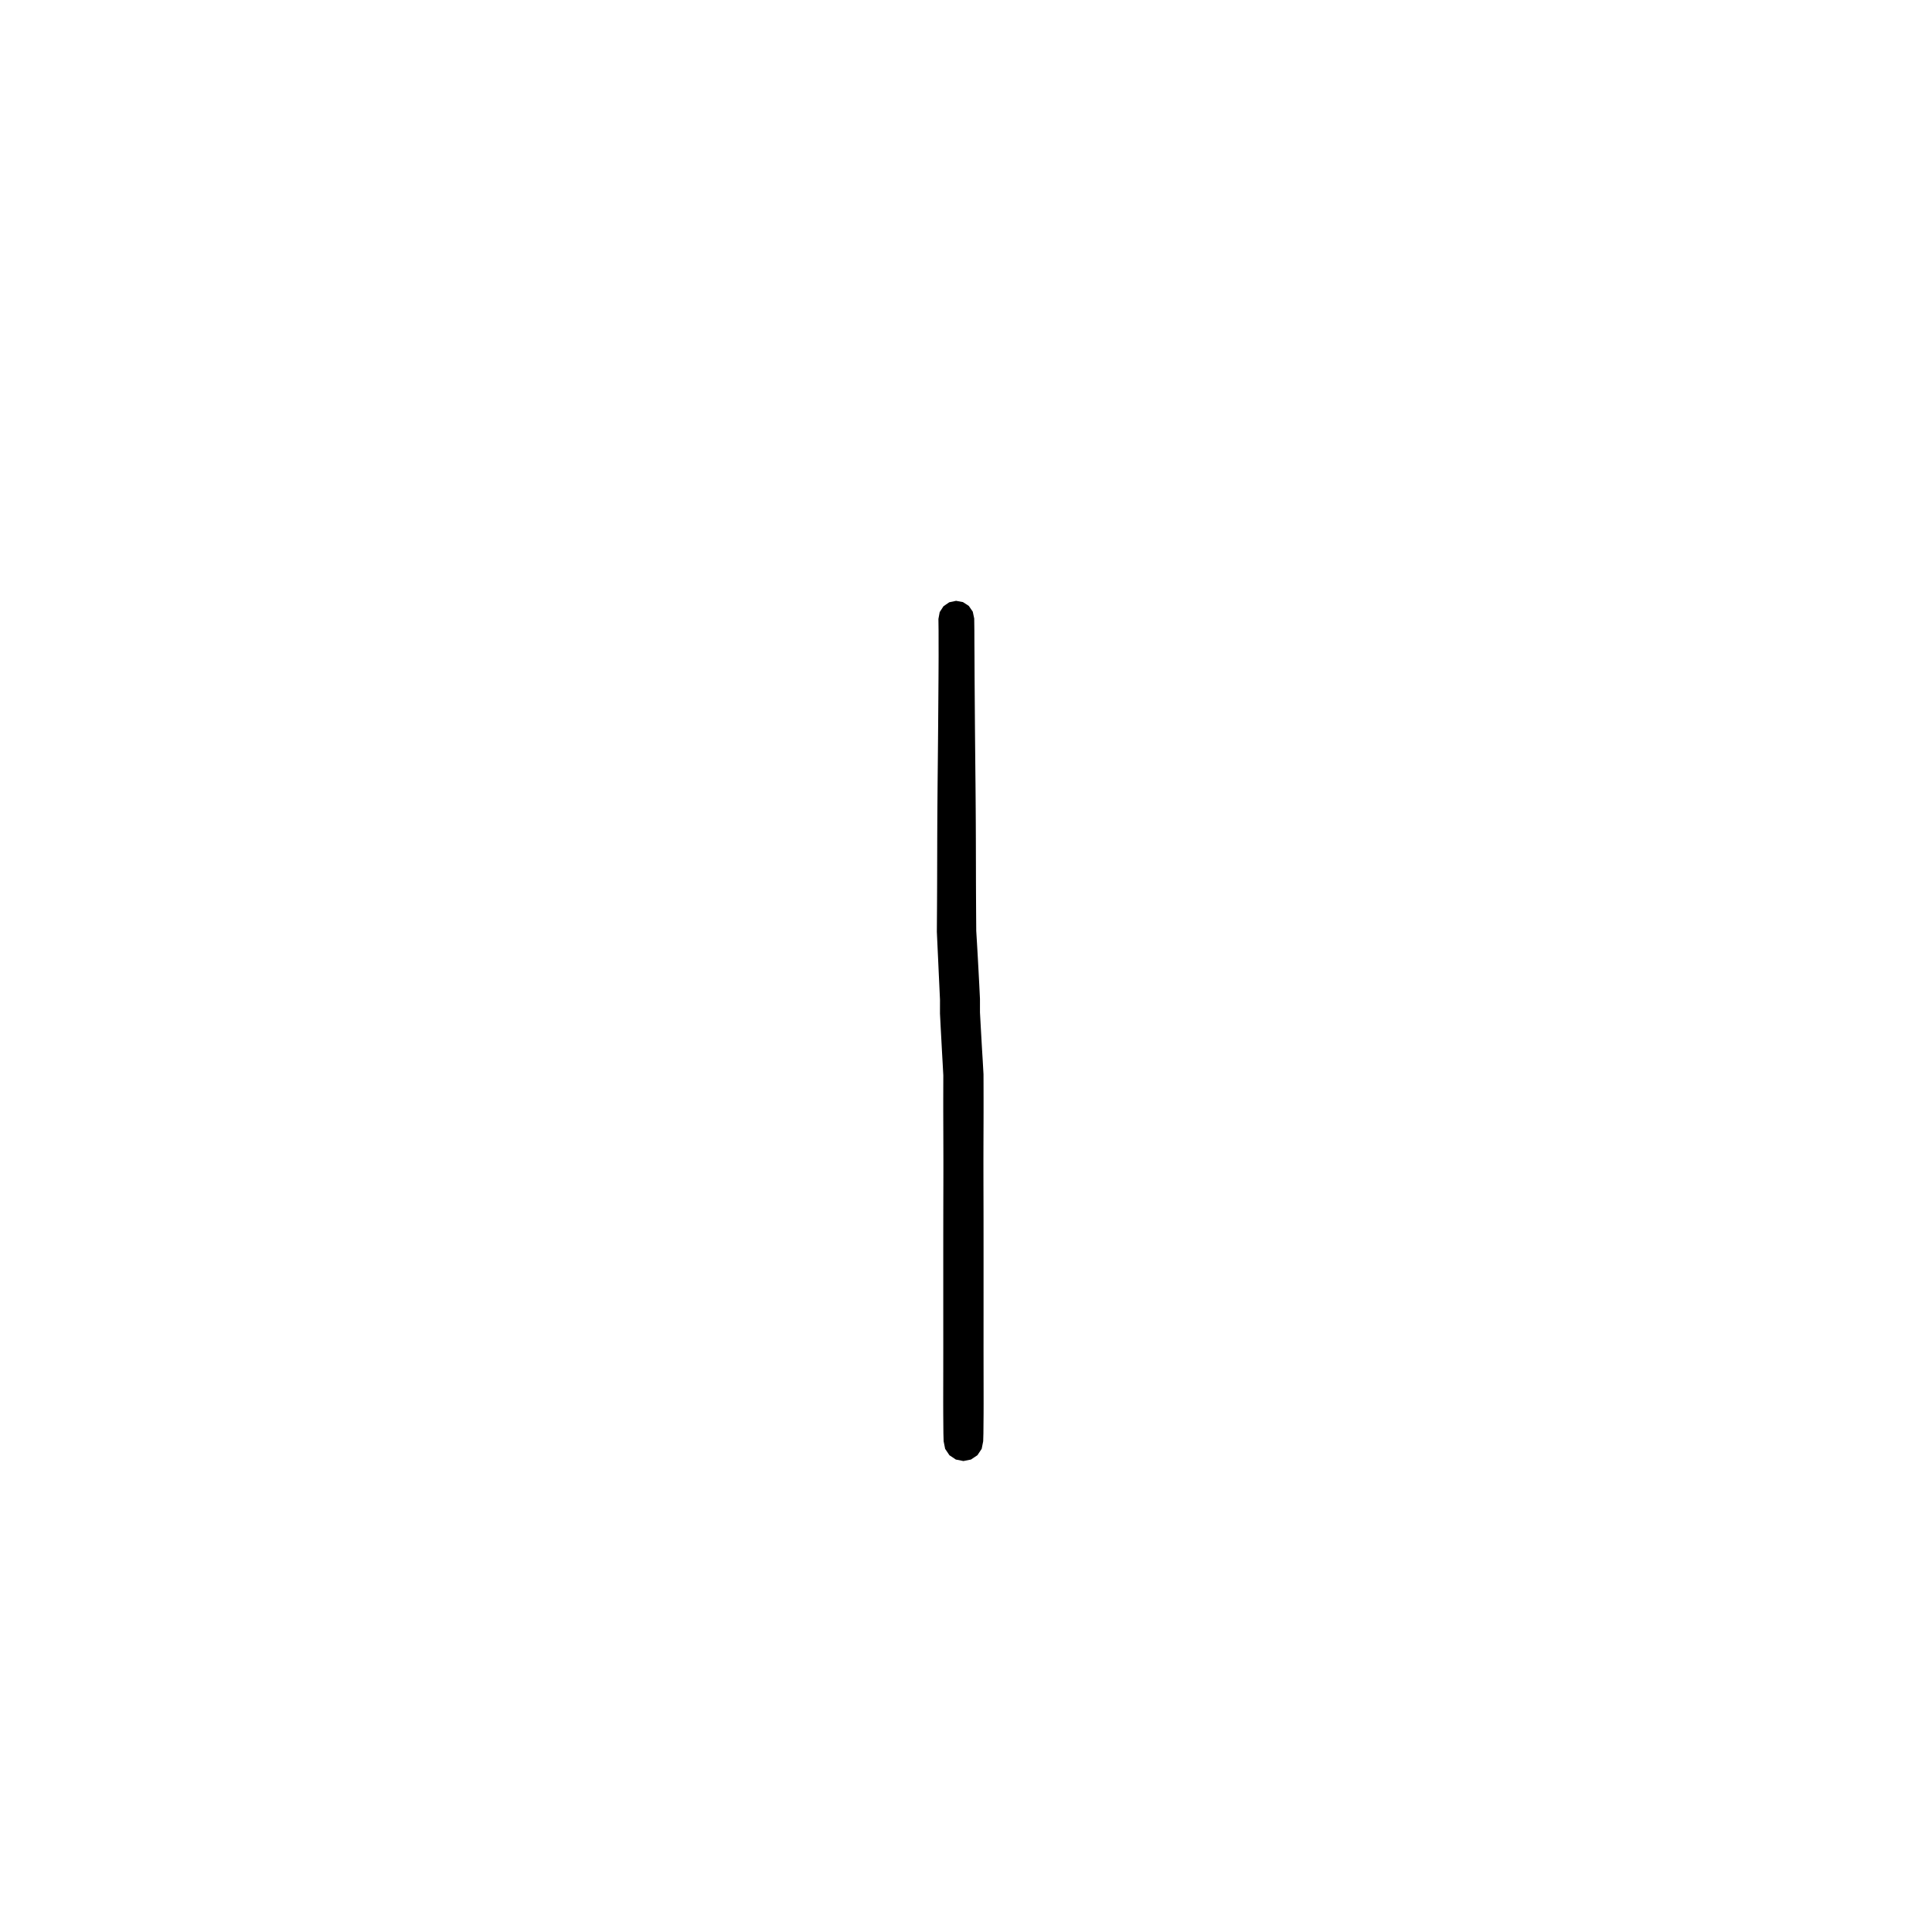
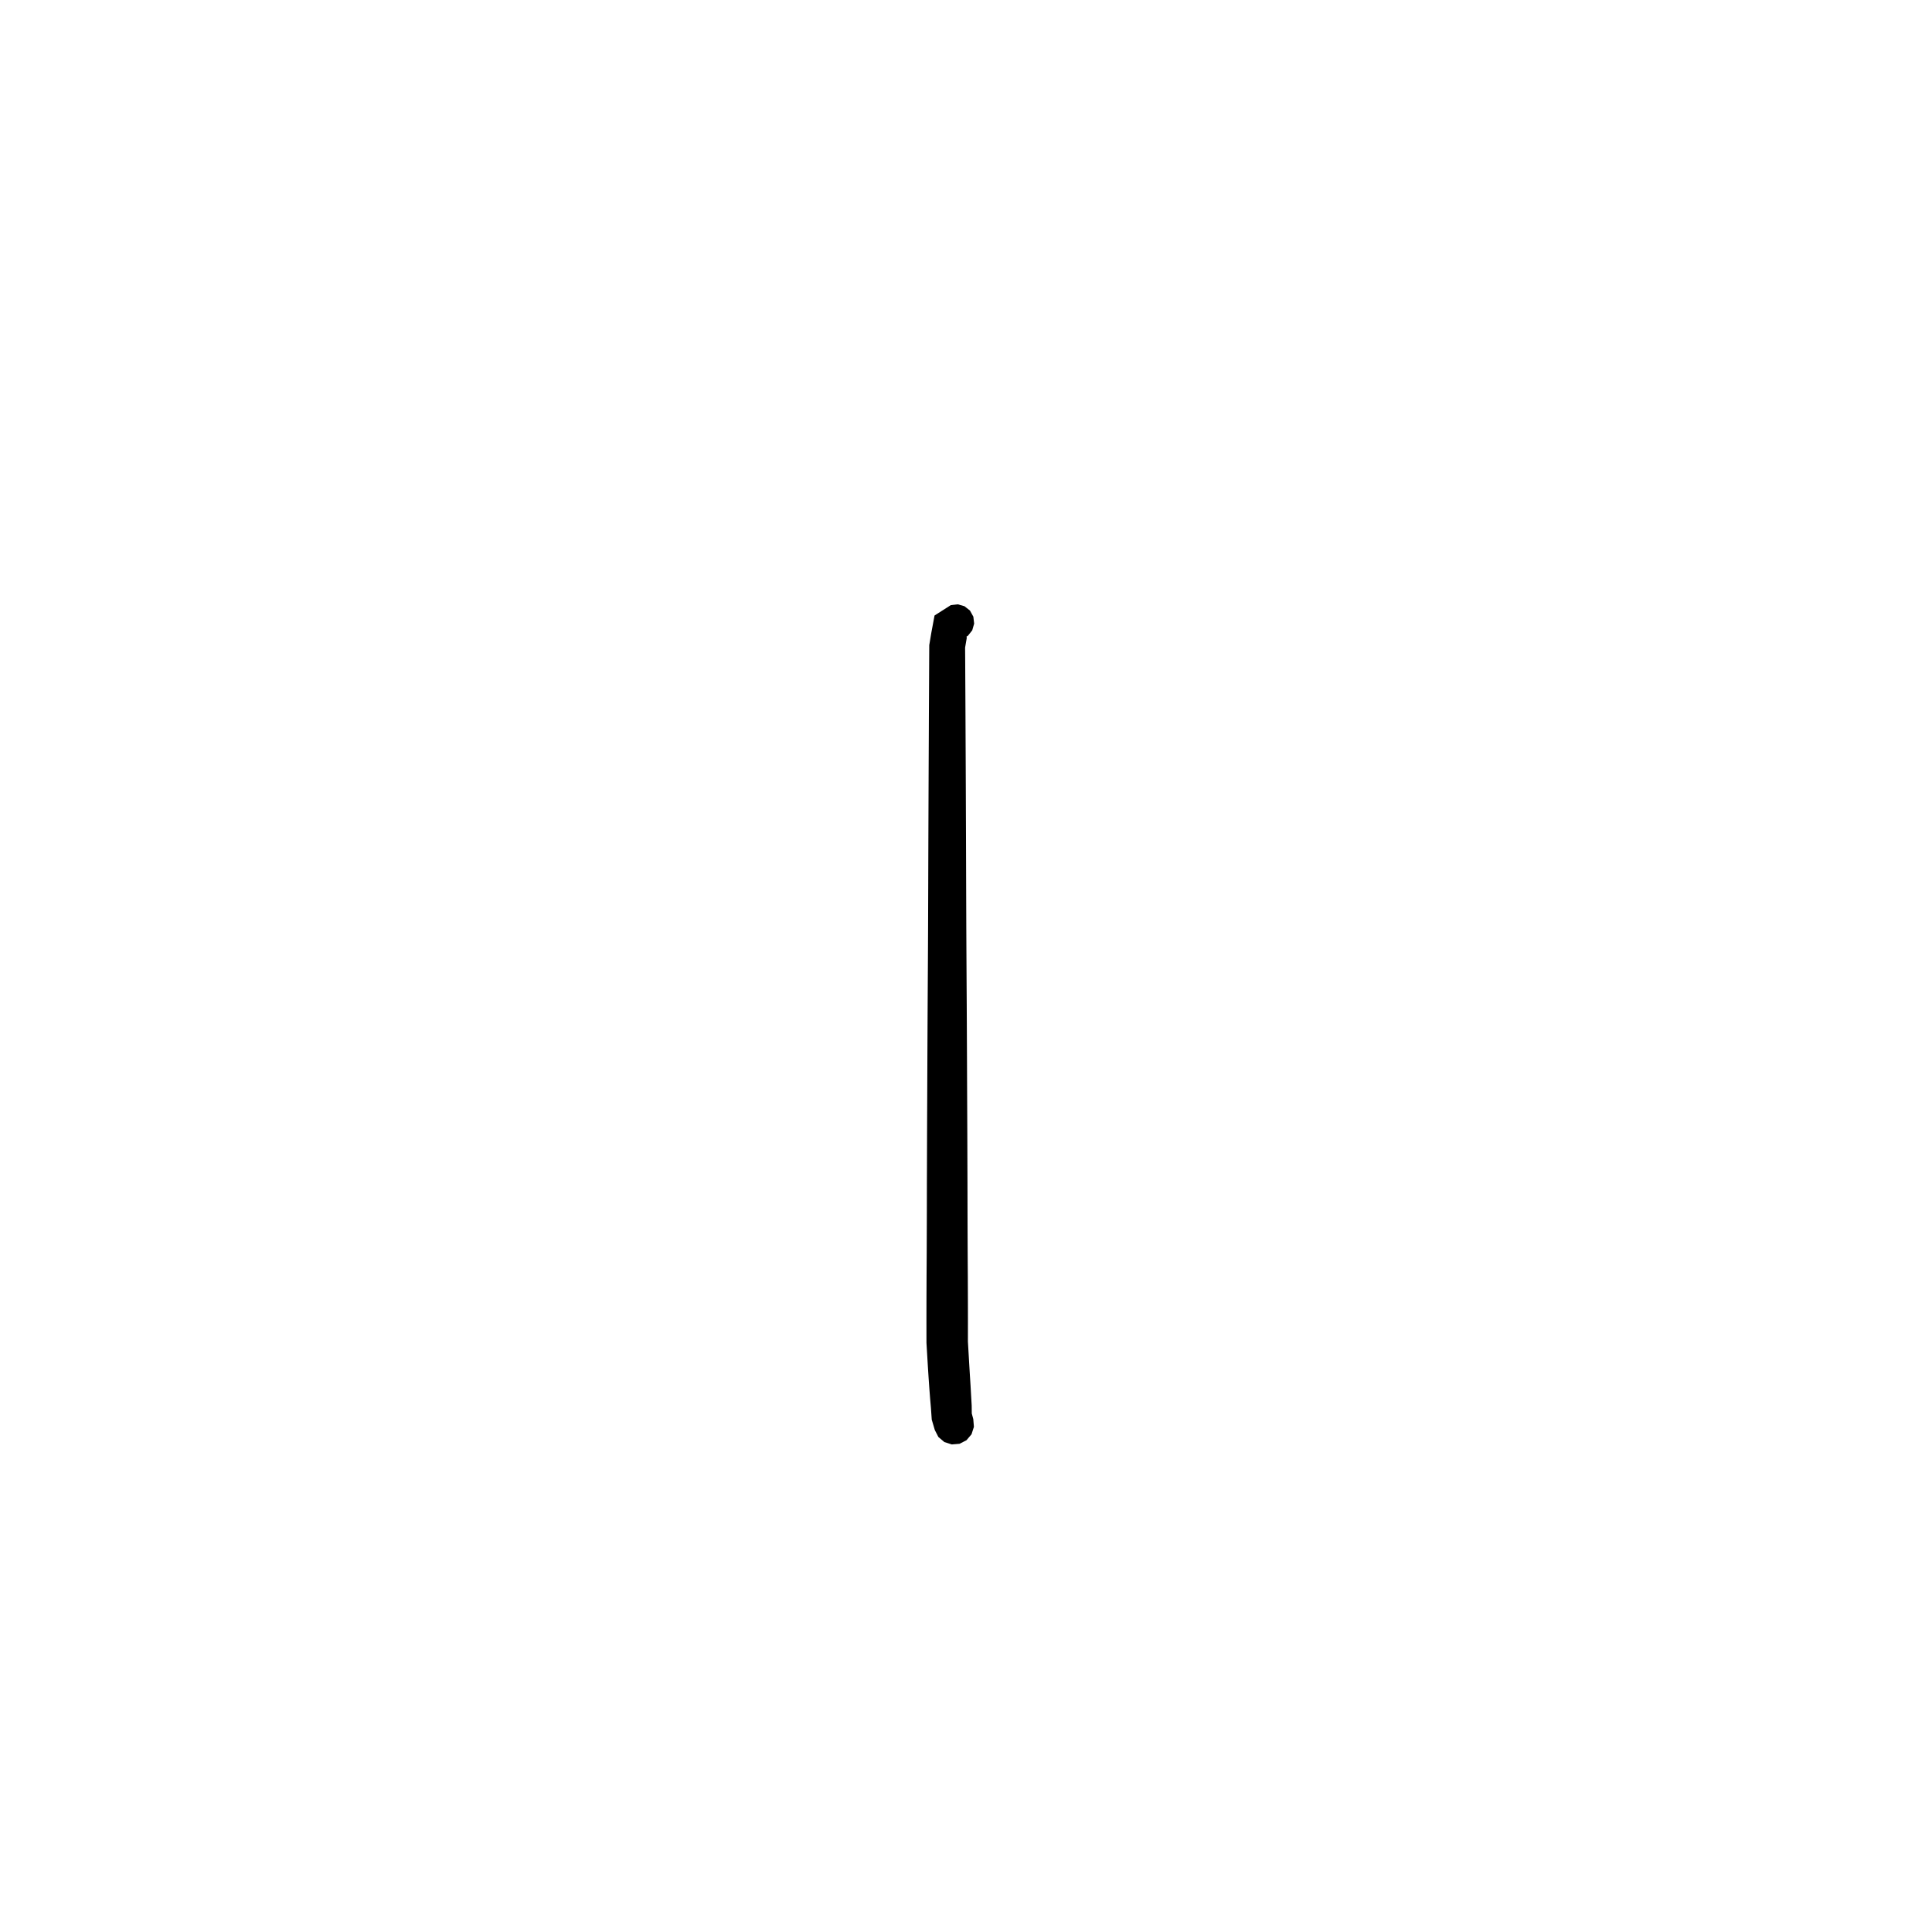
<svg xmlns="http://www.w3.org/2000/svg" viewBox="0 0 300 300" width="300" height="300">
-   <path d="M 145.718 96.11 L 145.741 97.948 L 145.743 100.012 L 145.746 101.897 L 145.738 103.703 L 145.728 105.621 L 145.715 107.326 L 145.702 109.137 L 145.688 110.949 L 145.674 112.867 L 145.658 114.679 L 145.641 116.49 L 145.625 118.195 L 145.608 119.9 L 145.589 121.712 L 145.574 123.523 L 145.558 125.548 L 145.544 127.786 L 145.534 130.13 L 145.529 132.368 L 145.523 134.606 L 145.518 136.737 L 145.51 138.762 L 145.5 140.68 L 145.487 142.598 L 145.474 144.703 L 145.57 146.809 L 145.666 148.83 L 145.762 150.958 L 145.862 153.085 L 145.962 155.248 L 145.959 157.383 L 146.067 159.496 L 146.172 161.419 L 146.276 163.342 L 146.378 165.154 L 146.477 166.981 L 146.472 168.812 L 146.468 170.73 L 146.468 172.542 L 146.473 174.353 L 146.479 176.165 L 146.485 178.083 L 146.489 180.001 L 146.489 182.026 L 146.486 183.944 L 146.48 185.862 L 146.476 187.78 L 146.473 189.698 L 146.471 191.616 L 146.47 193.535 L 146.469 195.346 L 146.47 197.051 L 146.47 198.863 L 146.47 200.674 L 146.47 202.486 L 146.471 204.297 L 146.471 206.109 L 146.472 207.814 L 146.472 209.519 L 146.47 211.224 L 146.469 212.929 L 146.466 214.634 L 146.463 216.339 L 146.461 217.937 L 146.466 219.536 L 146.478 221.028 L 146.491 222.555 L 146.526 223.798 L 146.76 224.974 L 147.426 225.97 L 148.422 226.636 L 149.598 226.87 L 150.773 226.636 L 151.77 225.97 L 152.436 224.974 L 152.669 223.798 L 152.704 222.555 L 152.717 221.028 L 152.73 219.536 L 152.734 217.937 L 152.733 216.339 L 152.73 214.634 L 152.727 212.929 L 152.725 211.224 L 152.723 209.519 L 152.724 207.814 L 152.724 206.109 L 152.725 204.297 L 152.725 202.486 L 152.726 200.674 L 152.725 198.863 L 152.726 197.051 L 152.726 195.346 L 152.725 193.535 L 152.724 191.616 L 152.723 189.698 L 152.72 187.78 L 152.715 185.862 L 152.71 183.944 L 152.707 182.026 L 152.706 180.001 L 152.71 178.083 L 152.716 176.165 L 152.723 174.353 L 152.727 172.542 L 152.727 170.73 L 152.724 168.812 L 152.718 166.807 L 152.604 164.798 L 152.493 162.987 L 152.384 161.074 L 152.276 159.16 L 152.17 157.224 L 152.168 155.097 L 152.054 152.783 L 151.941 150.649 L 151.825 148.514 L 151.708 146.486 L 151.591 144.542 L 151.577 142.598 L 151.564 140.68 L 151.554 138.762 L 151.546 136.737 L 151.542 134.606 L 151.536 132.368 L 151.53 130.13 L 151.52 127.786 L 151.506 125.548 L 151.49 123.523 L 151.475 121.712 L 151.456 119.9 L 151.44 118.195 L 151.423 116.49 L 151.406 114.679 L 151.39 112.867 L 151.376 110.949 L 151.362 109.137 L 151.349 107.326 L 151.337 105.621 L 151.327 103.703 L 151.319 101.886 L 151.306 99.995 L 151.299 97.907 L 151.275 96.039 L 151.05 94.978 L 150.436 94.085 L 149.527 93.494 L 148.461 93.296 L 147.4 93.521 L 146.506 94.135 L 145.916 95.044 Z" fill="black" fill-rule="nonzero" />
+   <path d="M 147.648 93.961 L 145.115 95.575 L 144.607 98.299 L 144.296 100.17 L 144.281 102.71 L 144.269 105.161 L 144.254 107.931 L 144.237 111.022 L 144.223 114.432 L 144.205 118.161 L 144.188 122.104 L 144.173 126.047 L 144.158 129.99 L 144.146 133.719 L 144.135 137.236 L 144.123 140.752 L 144.111 144.056 L 144.096 147.146 L 144.079 150.236 L 144.061 153.22 L 144.044 156.097 L 144.029 158.975 L 144.015 161.852 L 144.002 164.729 L 143.99 167.606 L 143.979 170.483 L 143.965 173.36 L 143.954 176.131 L 143.945 178.795 L 143.937 181.353 L 143.928 183.697 L 143.924 185.935 L 143.921 188.173 L 143.914 190.304 L 143.906 192.435 L 143.899 194.46 L 143.888 196.378 L 143.876 198.189 L 143.87 199.894 L 143.863 201.493 L 143.86 203.091 L 143.858 204.796 L 143.859 206.608 L 143.861 208.514 L 143.974 210.42 L 144.082 212.237 L 144.193 213.954 L 144.305 215.559 L 144.428 217.164 L 144.554 218.622 L 144.681 220.442 L 145.159 222.06 L 145.713 223.137 L 146.637 223.921 L 147.79 224.291 L 148.997 224.192 L 150.075 223.638 L 150.858 222.715 L 151.229 221.561 L 151.13 220.354 L 150.897 219.485 L 150.883 218.25 L 150.795 216.725 L 150.705 215.133 L 150.604 213.541 L 150.501 211.848 L 150.397 210.042 L 150.297 208.325 L 150.299 206.608 L 150.3 204.796 L 150.298 203.091 L 150.294 201.493 L 150.288 199.894 L 150.282 198.189 L 150.27 196.378 L 150.259 194.46 L 150.251 192.435 L 150.243 190.304 L 150.237 188.173 L 150.234 185.935 L 150.229 183.697 L 150.221 181.353 L 150.213 178.795 L 150.204 176.131 L 150.192 173.36 L 150.179 170.483 L 150.167 167.606 L 150.156 164.729 L 150.142 161.852 L 150.129 158.975 L 150.114 156.097 L 150.096 153.22 L 150.079 150.236 L 150.062 147.146 L 150.047 144.056 L 150.035 140.752 L 150.023 137.236 L 150.012 133.719 L 150 129.99 L 149.984 126.047 L 149.97 122.104 L 149.953 118.161 L 149.935 114.432 L 149.92 111.022 L 149.904 107.931 L 149.888 105.161 L 149.876 102.71 L 149.861 100.561 L 150.118 99.053 L 149.988 98.246 L 149.345 99.253 L 150.293 98.727 L 150.967 97.878 L 151.266 96.836 L 151.142 95.759 L 150.616 94.811 L 149.767 94.136 L 148.725 93.838 Z" fill="black" fill-rule="nonzero" />
</svg>
